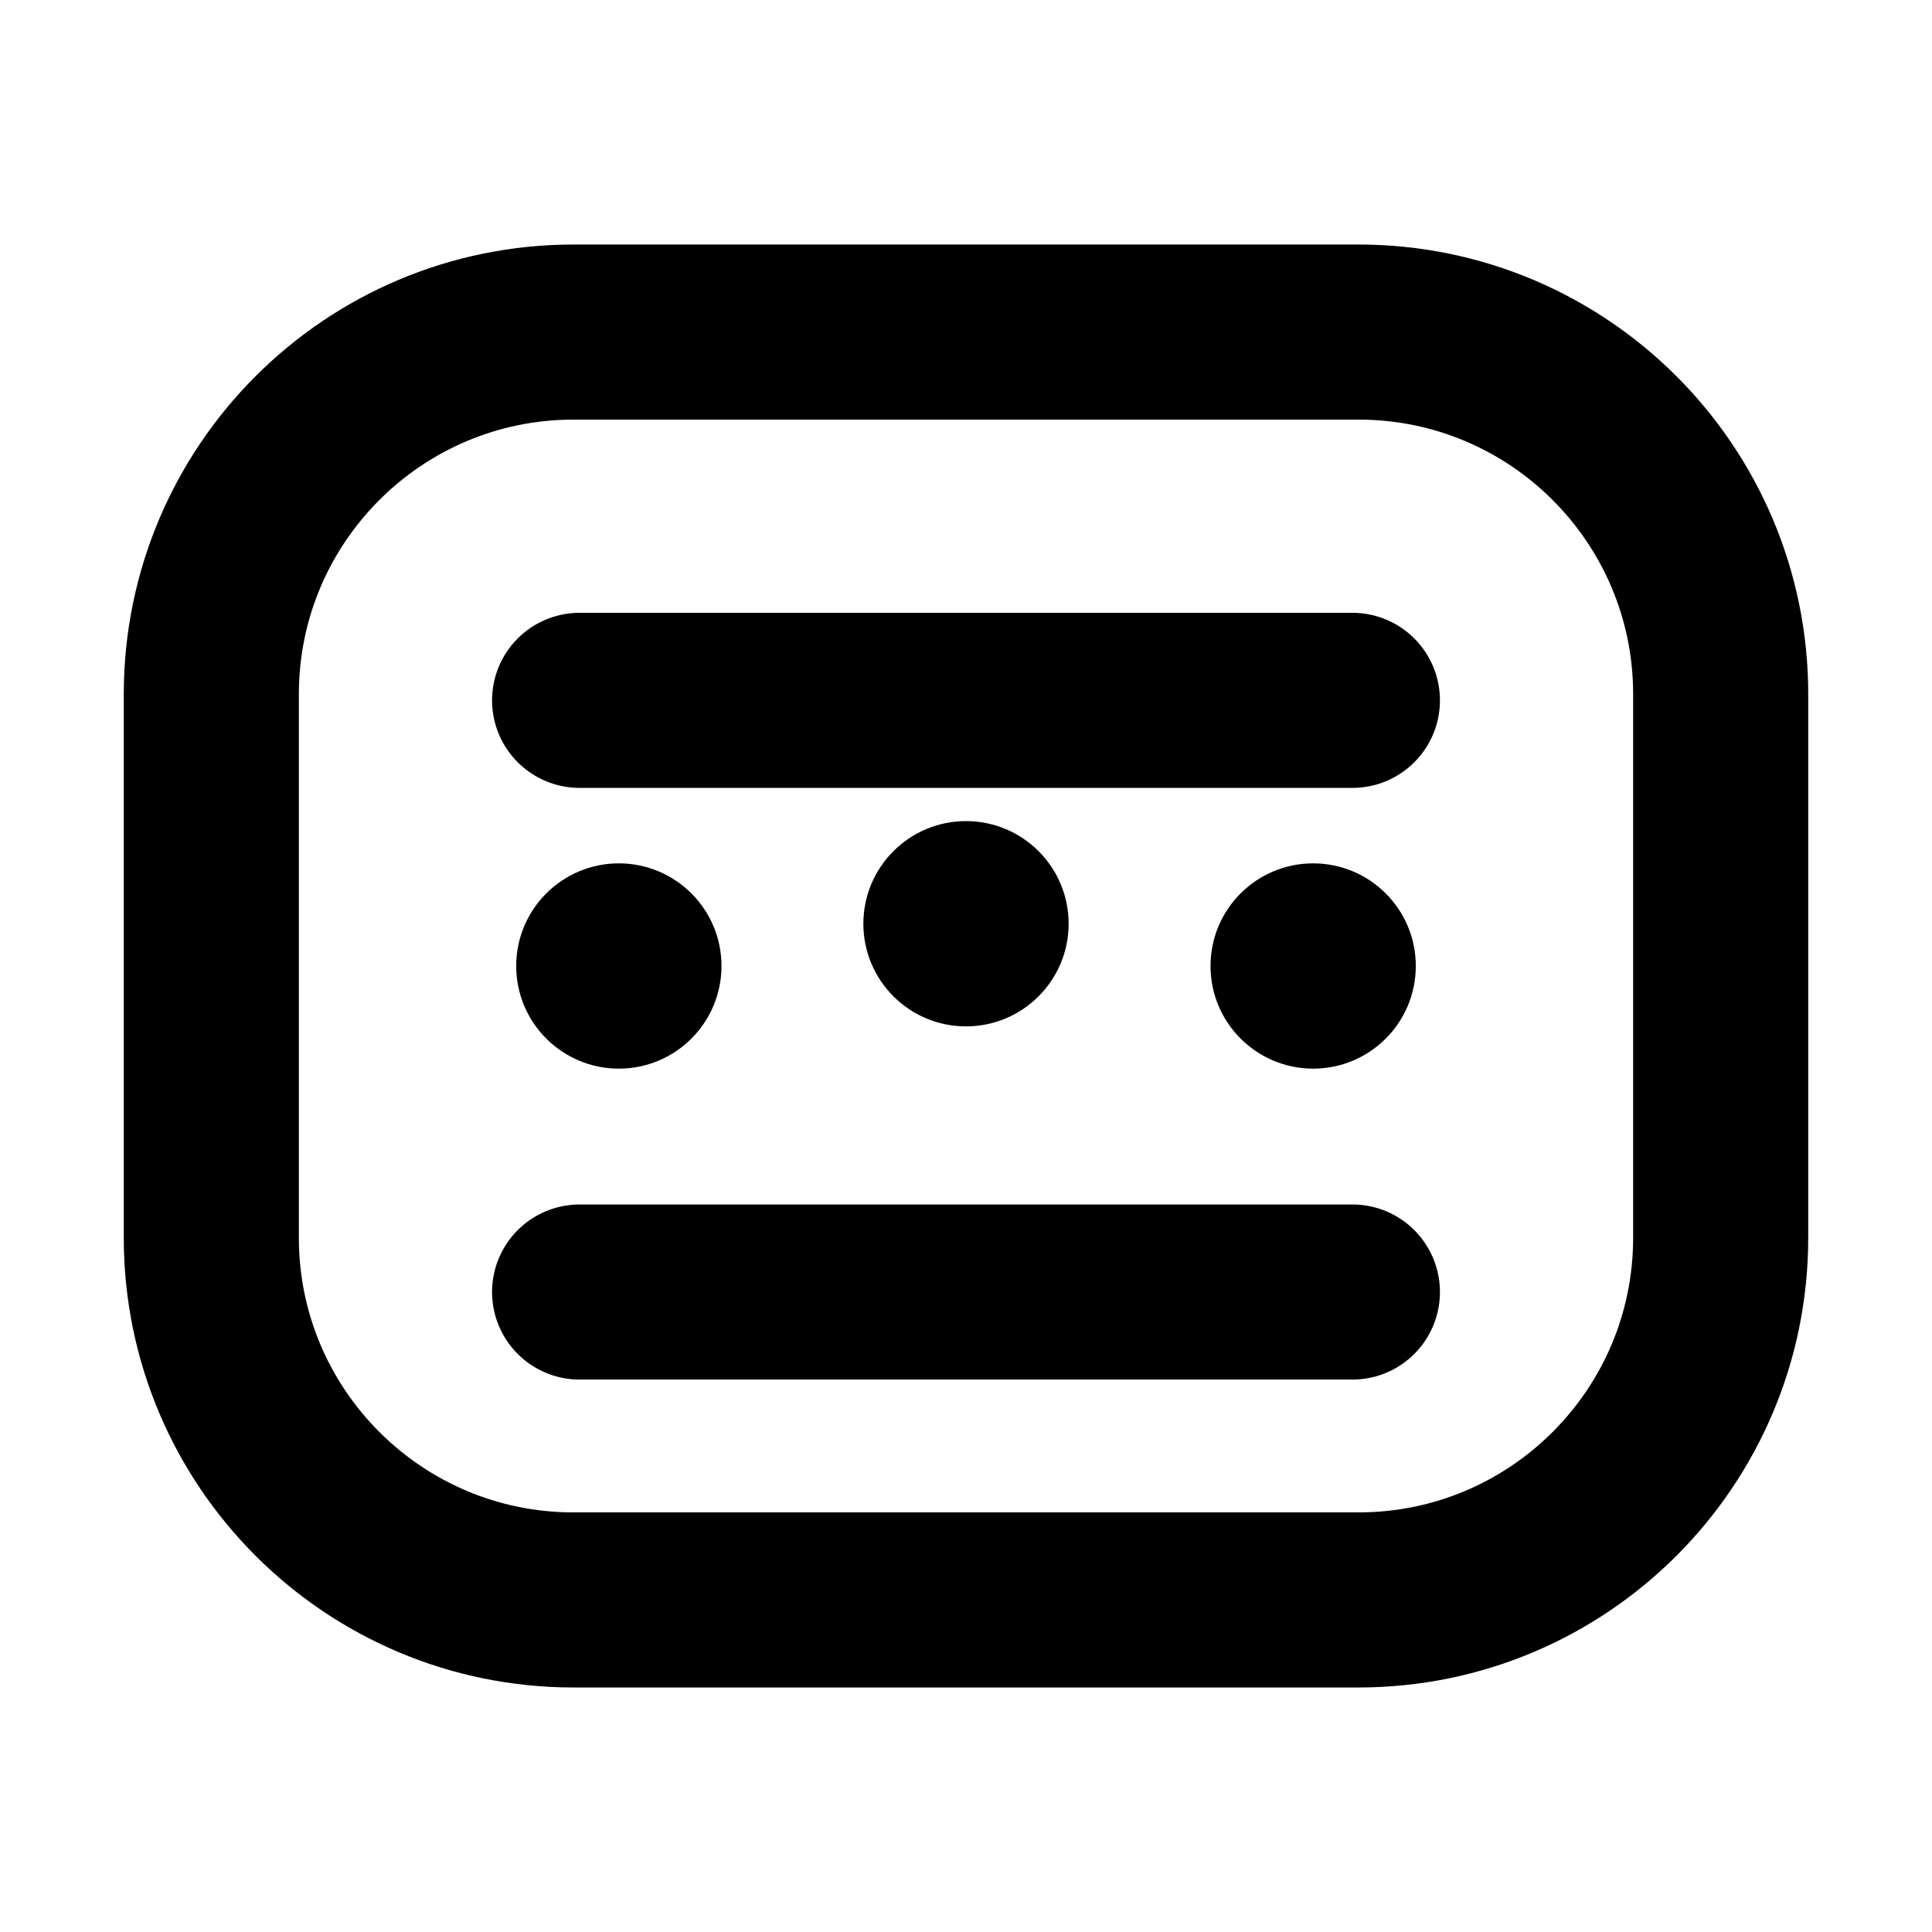
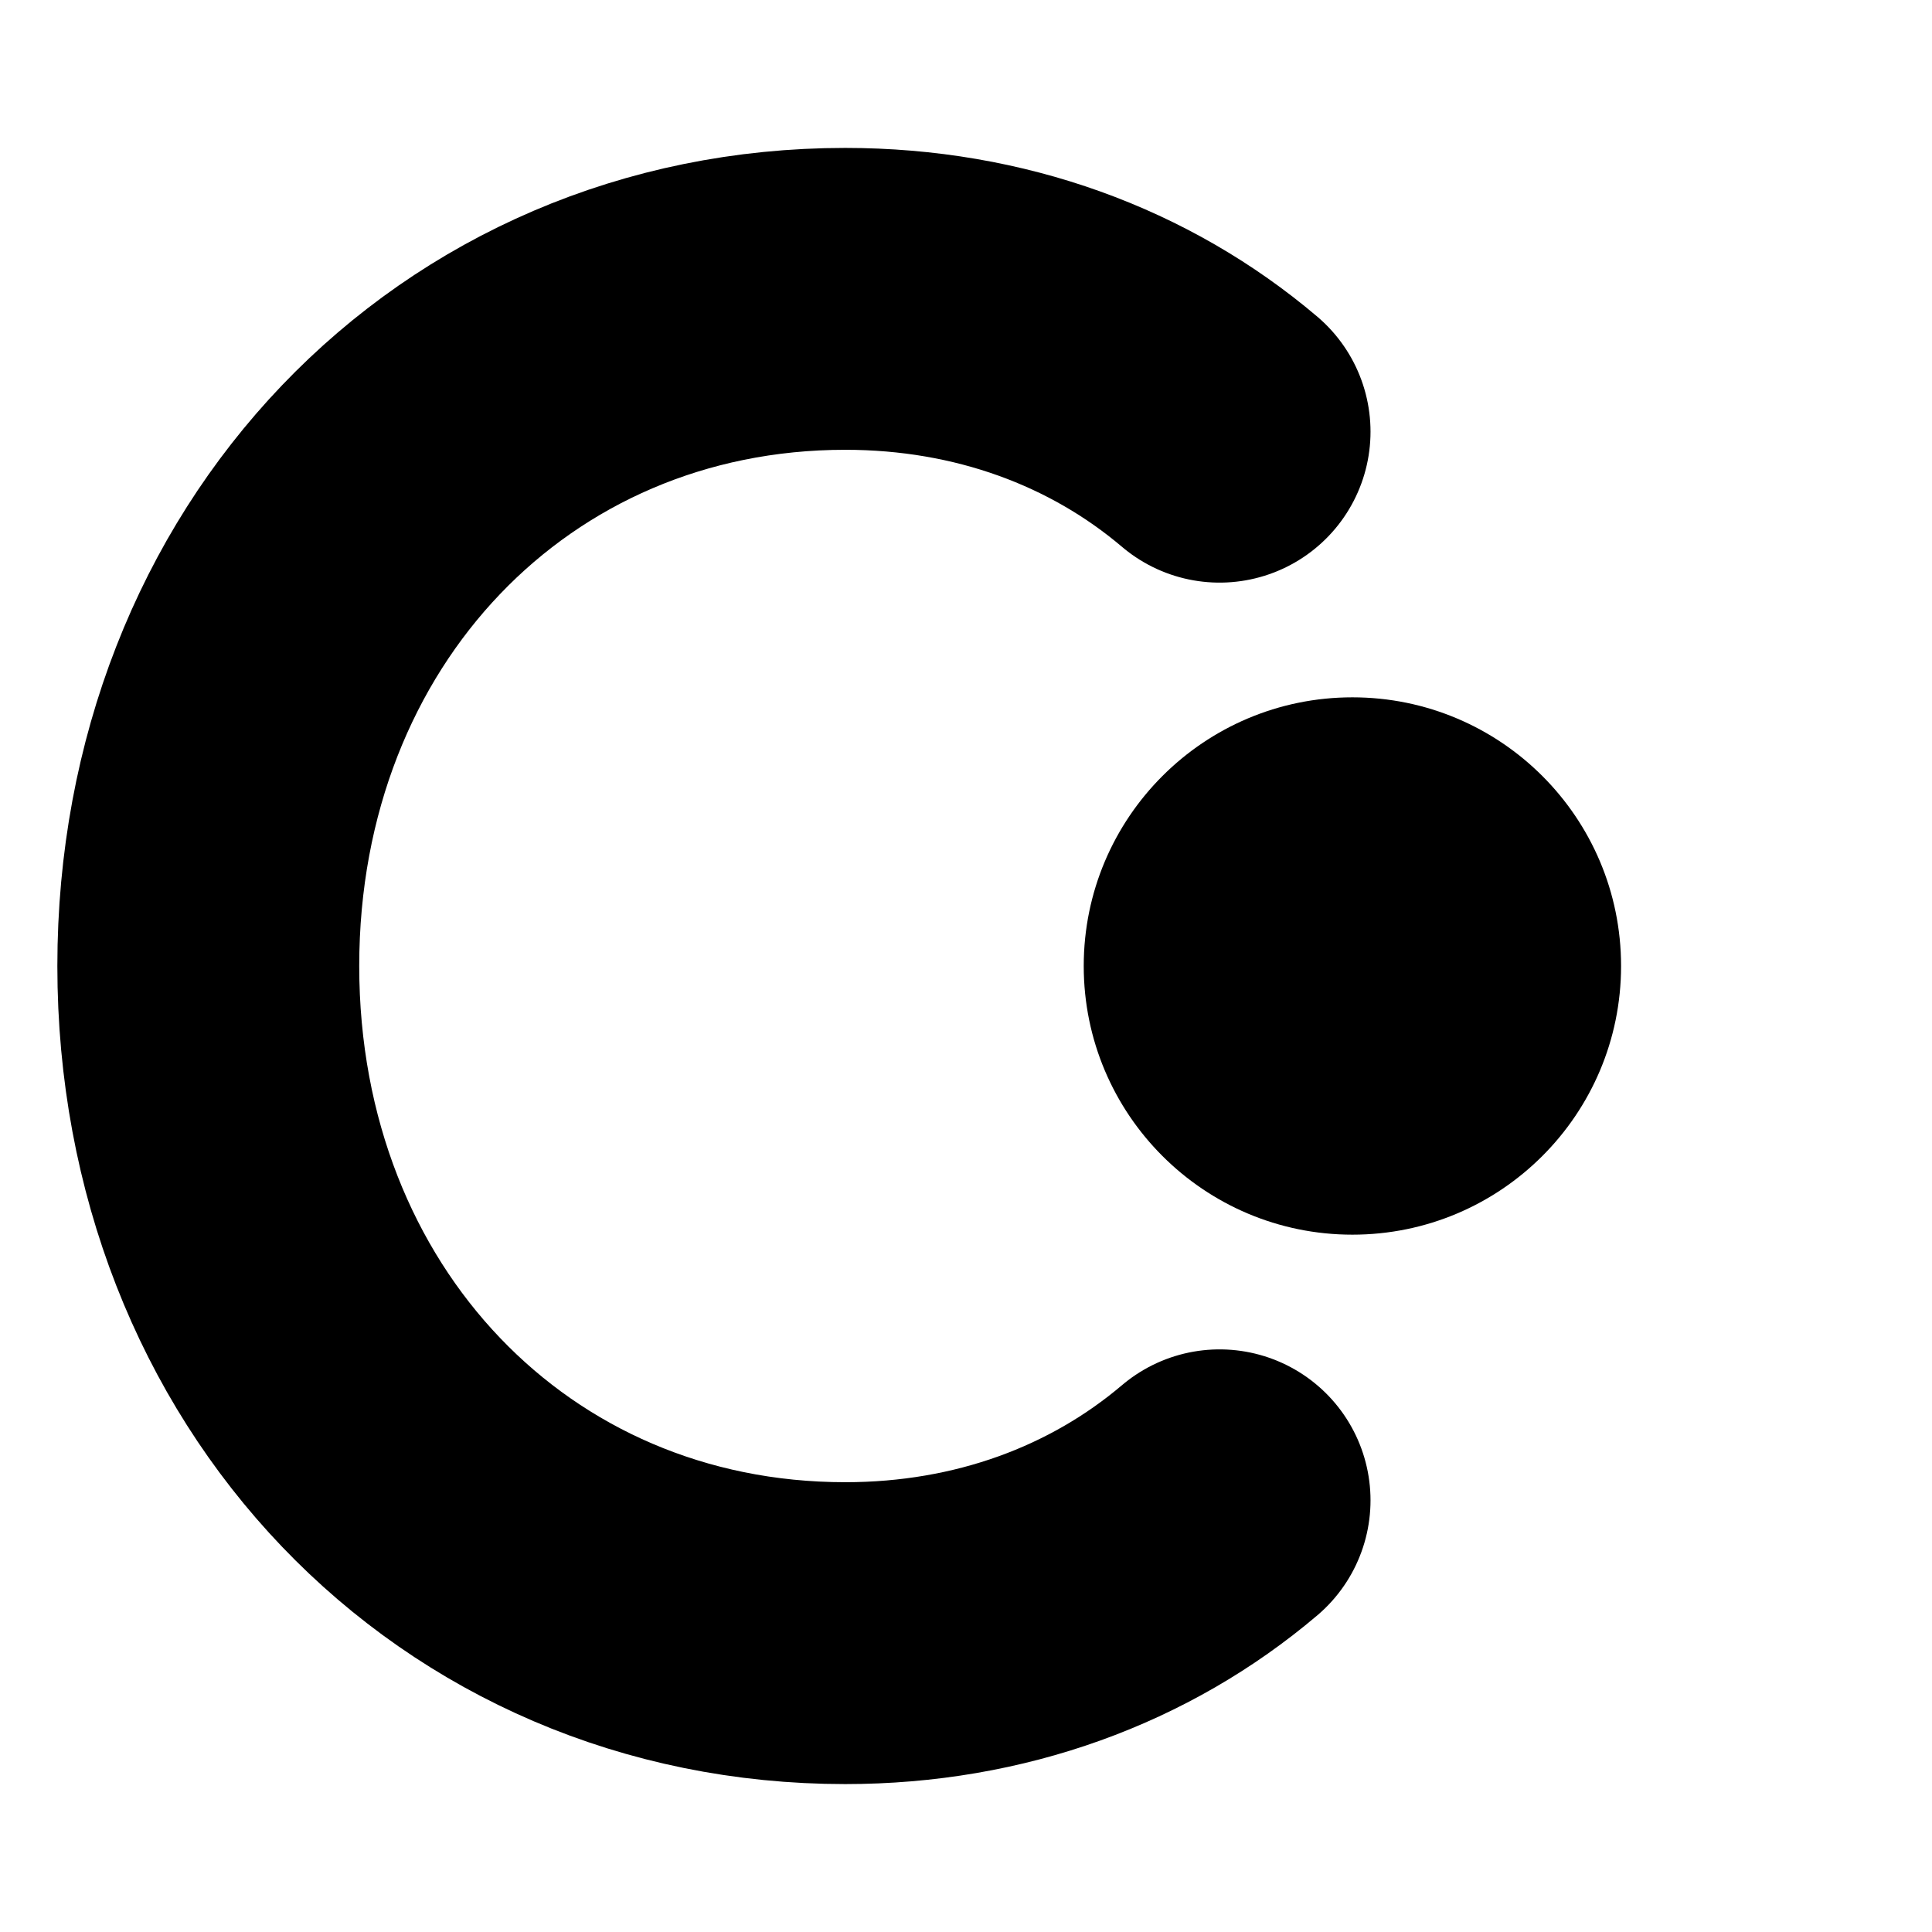
<svg xmlns="http://www.w3.org/2000/svg" width="32" height="32" viewBox="0 0 32 32" fill="none">
-   <g stroke="#000000" stroke-width="2.9" stroke-linecap="round" stroke-linejoin="round">
-     <rect x="3.5" y="5.5" width="25" height="21" rx="6" />
-     <path d="M9.6 21.4H22.4" />
-     <path d="M9.6 11.6H22.4" />
-   </g>
-   <g fill="#000000">
-     <circle cx="10.25" cy="16" r="1.7" />
-     <circle cx="16" cy="15.3" r="1.7" />
-     <circle cx="21.75" cy="16" r="1.7" />
-   </g>
+   <path d="M20.2 7.15C18.55 5.75 16.4 4.95 14 4.95C8 4.95 3.45 9.7 3.45 16C3.45 22.3 8 27.05 14 27.05C16.4 27.05 18.55 26.25 20.2 24.85" stroke="#000000" stroke-width="5" stroke-linecap="round" />
+   <circle cx="22.4" cy="16" r="4.45" fill="#000000" />
</svg>
